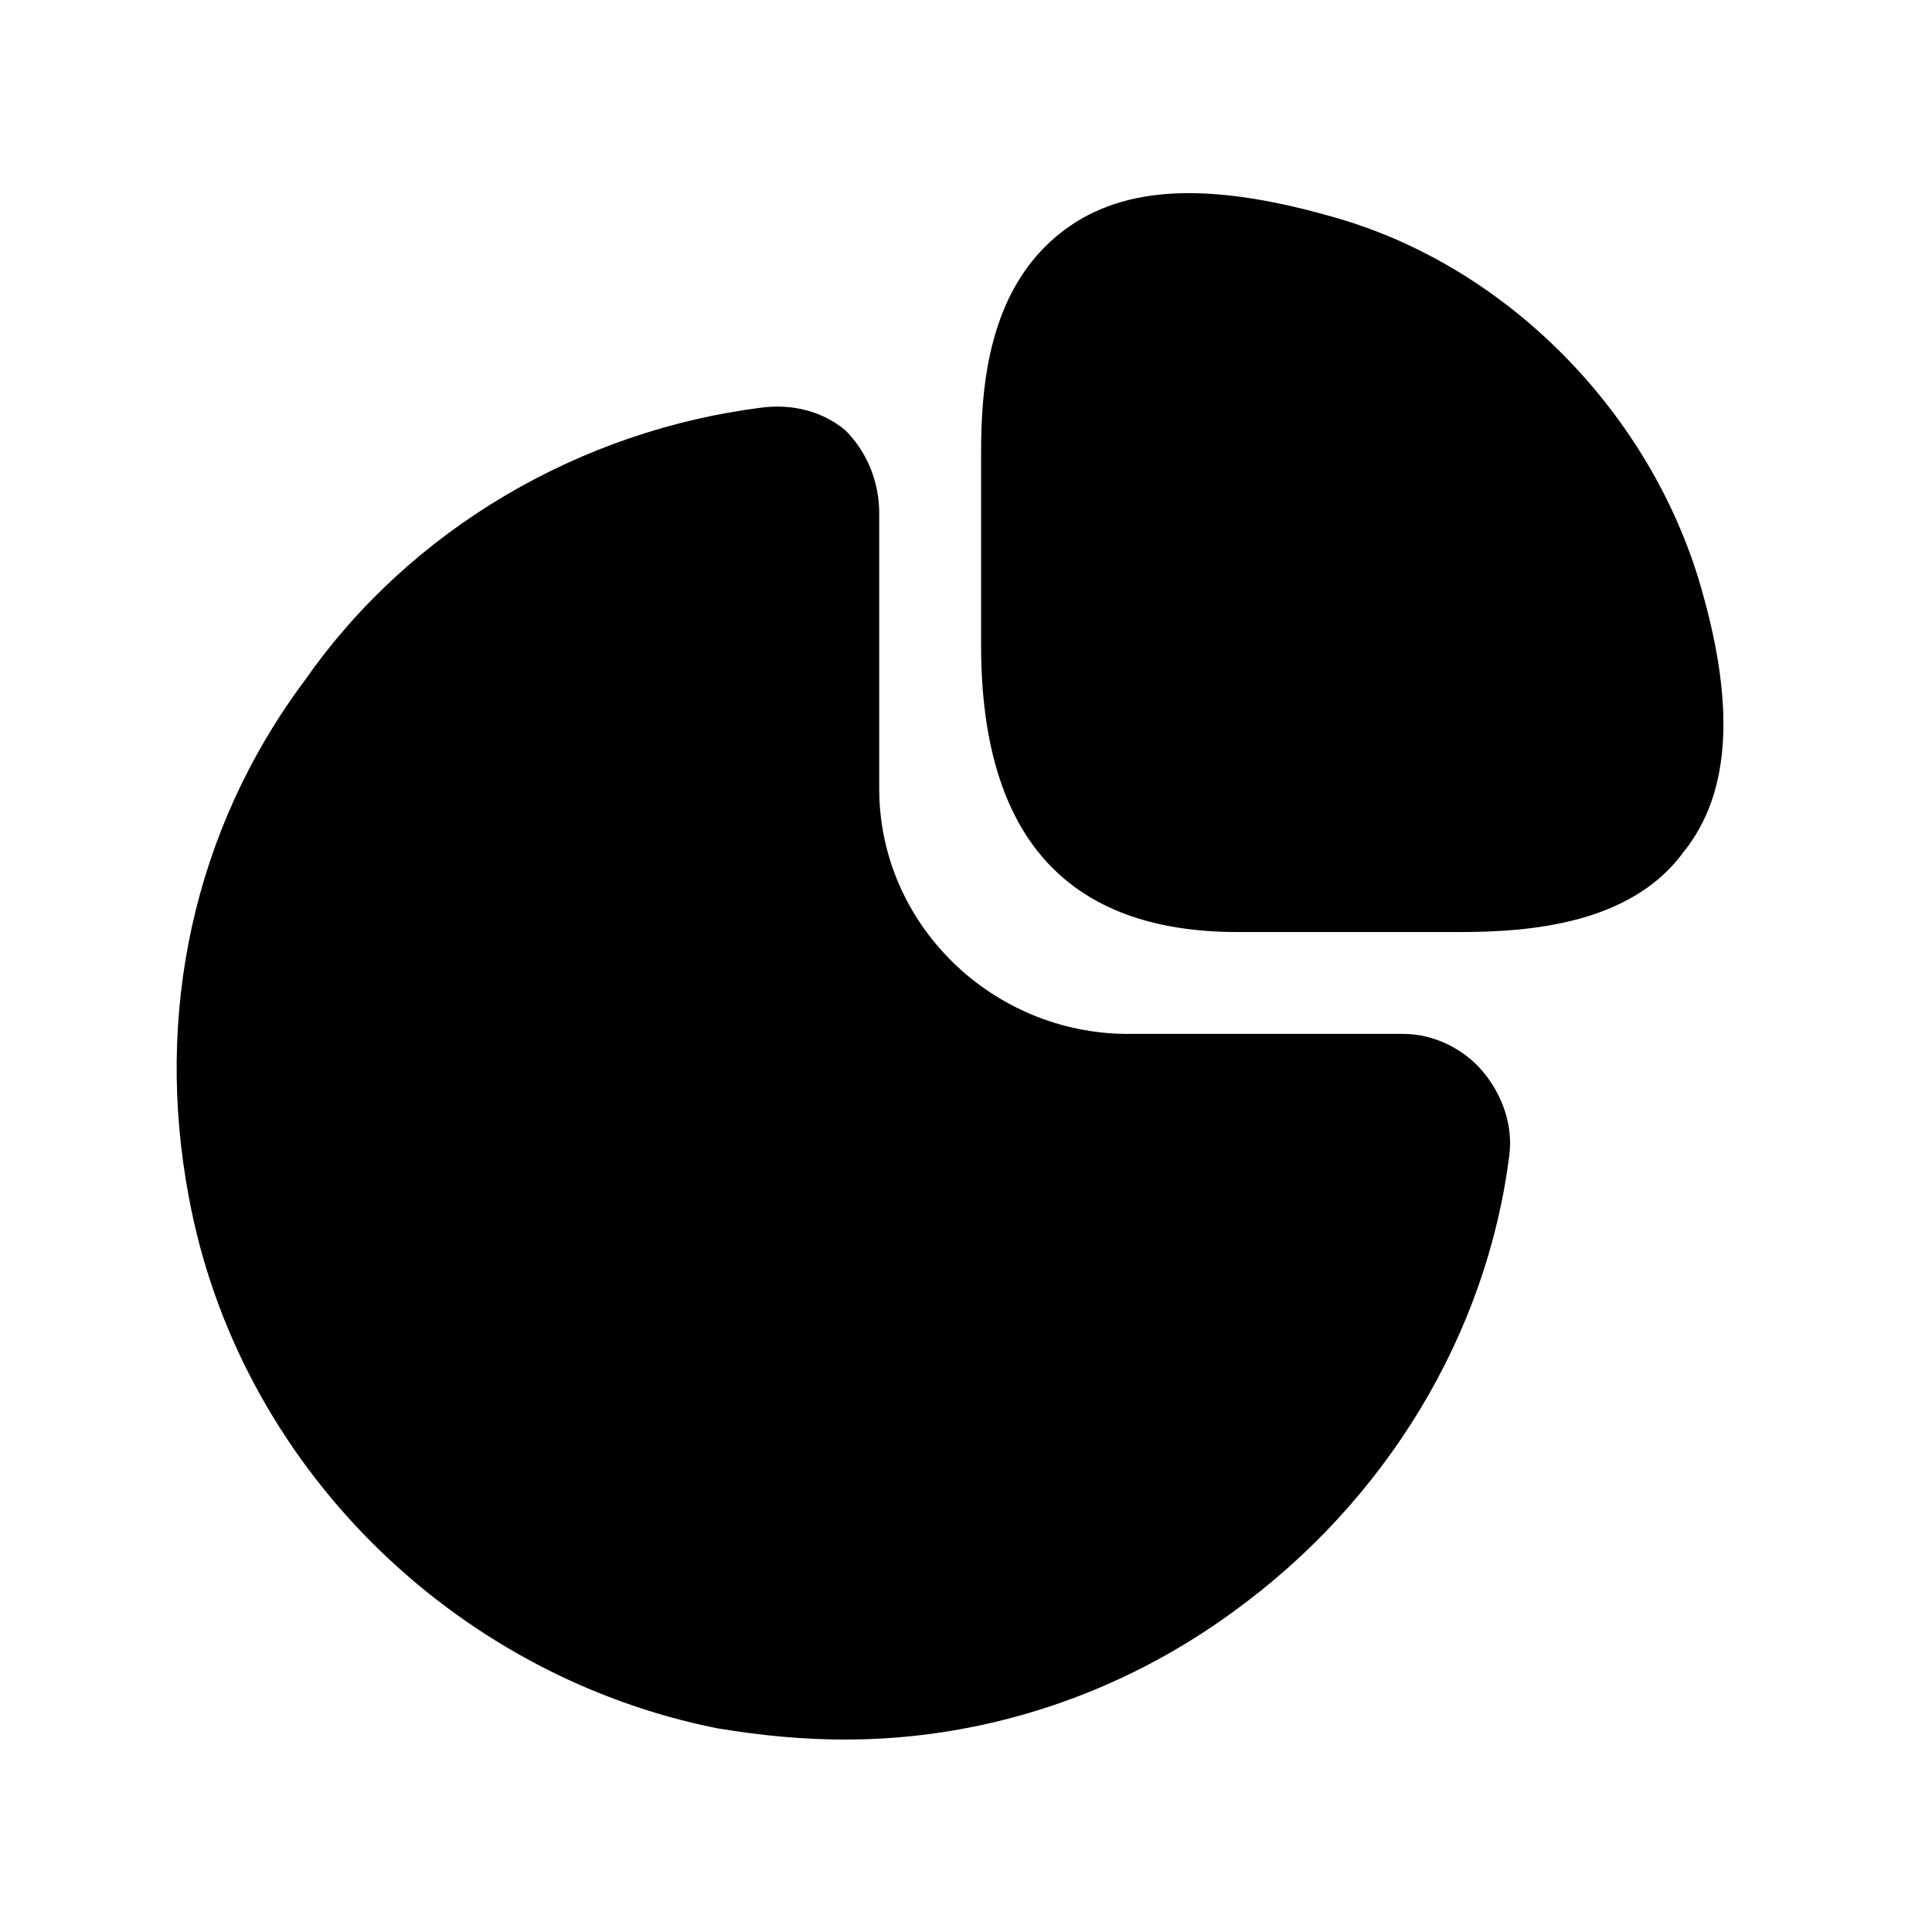
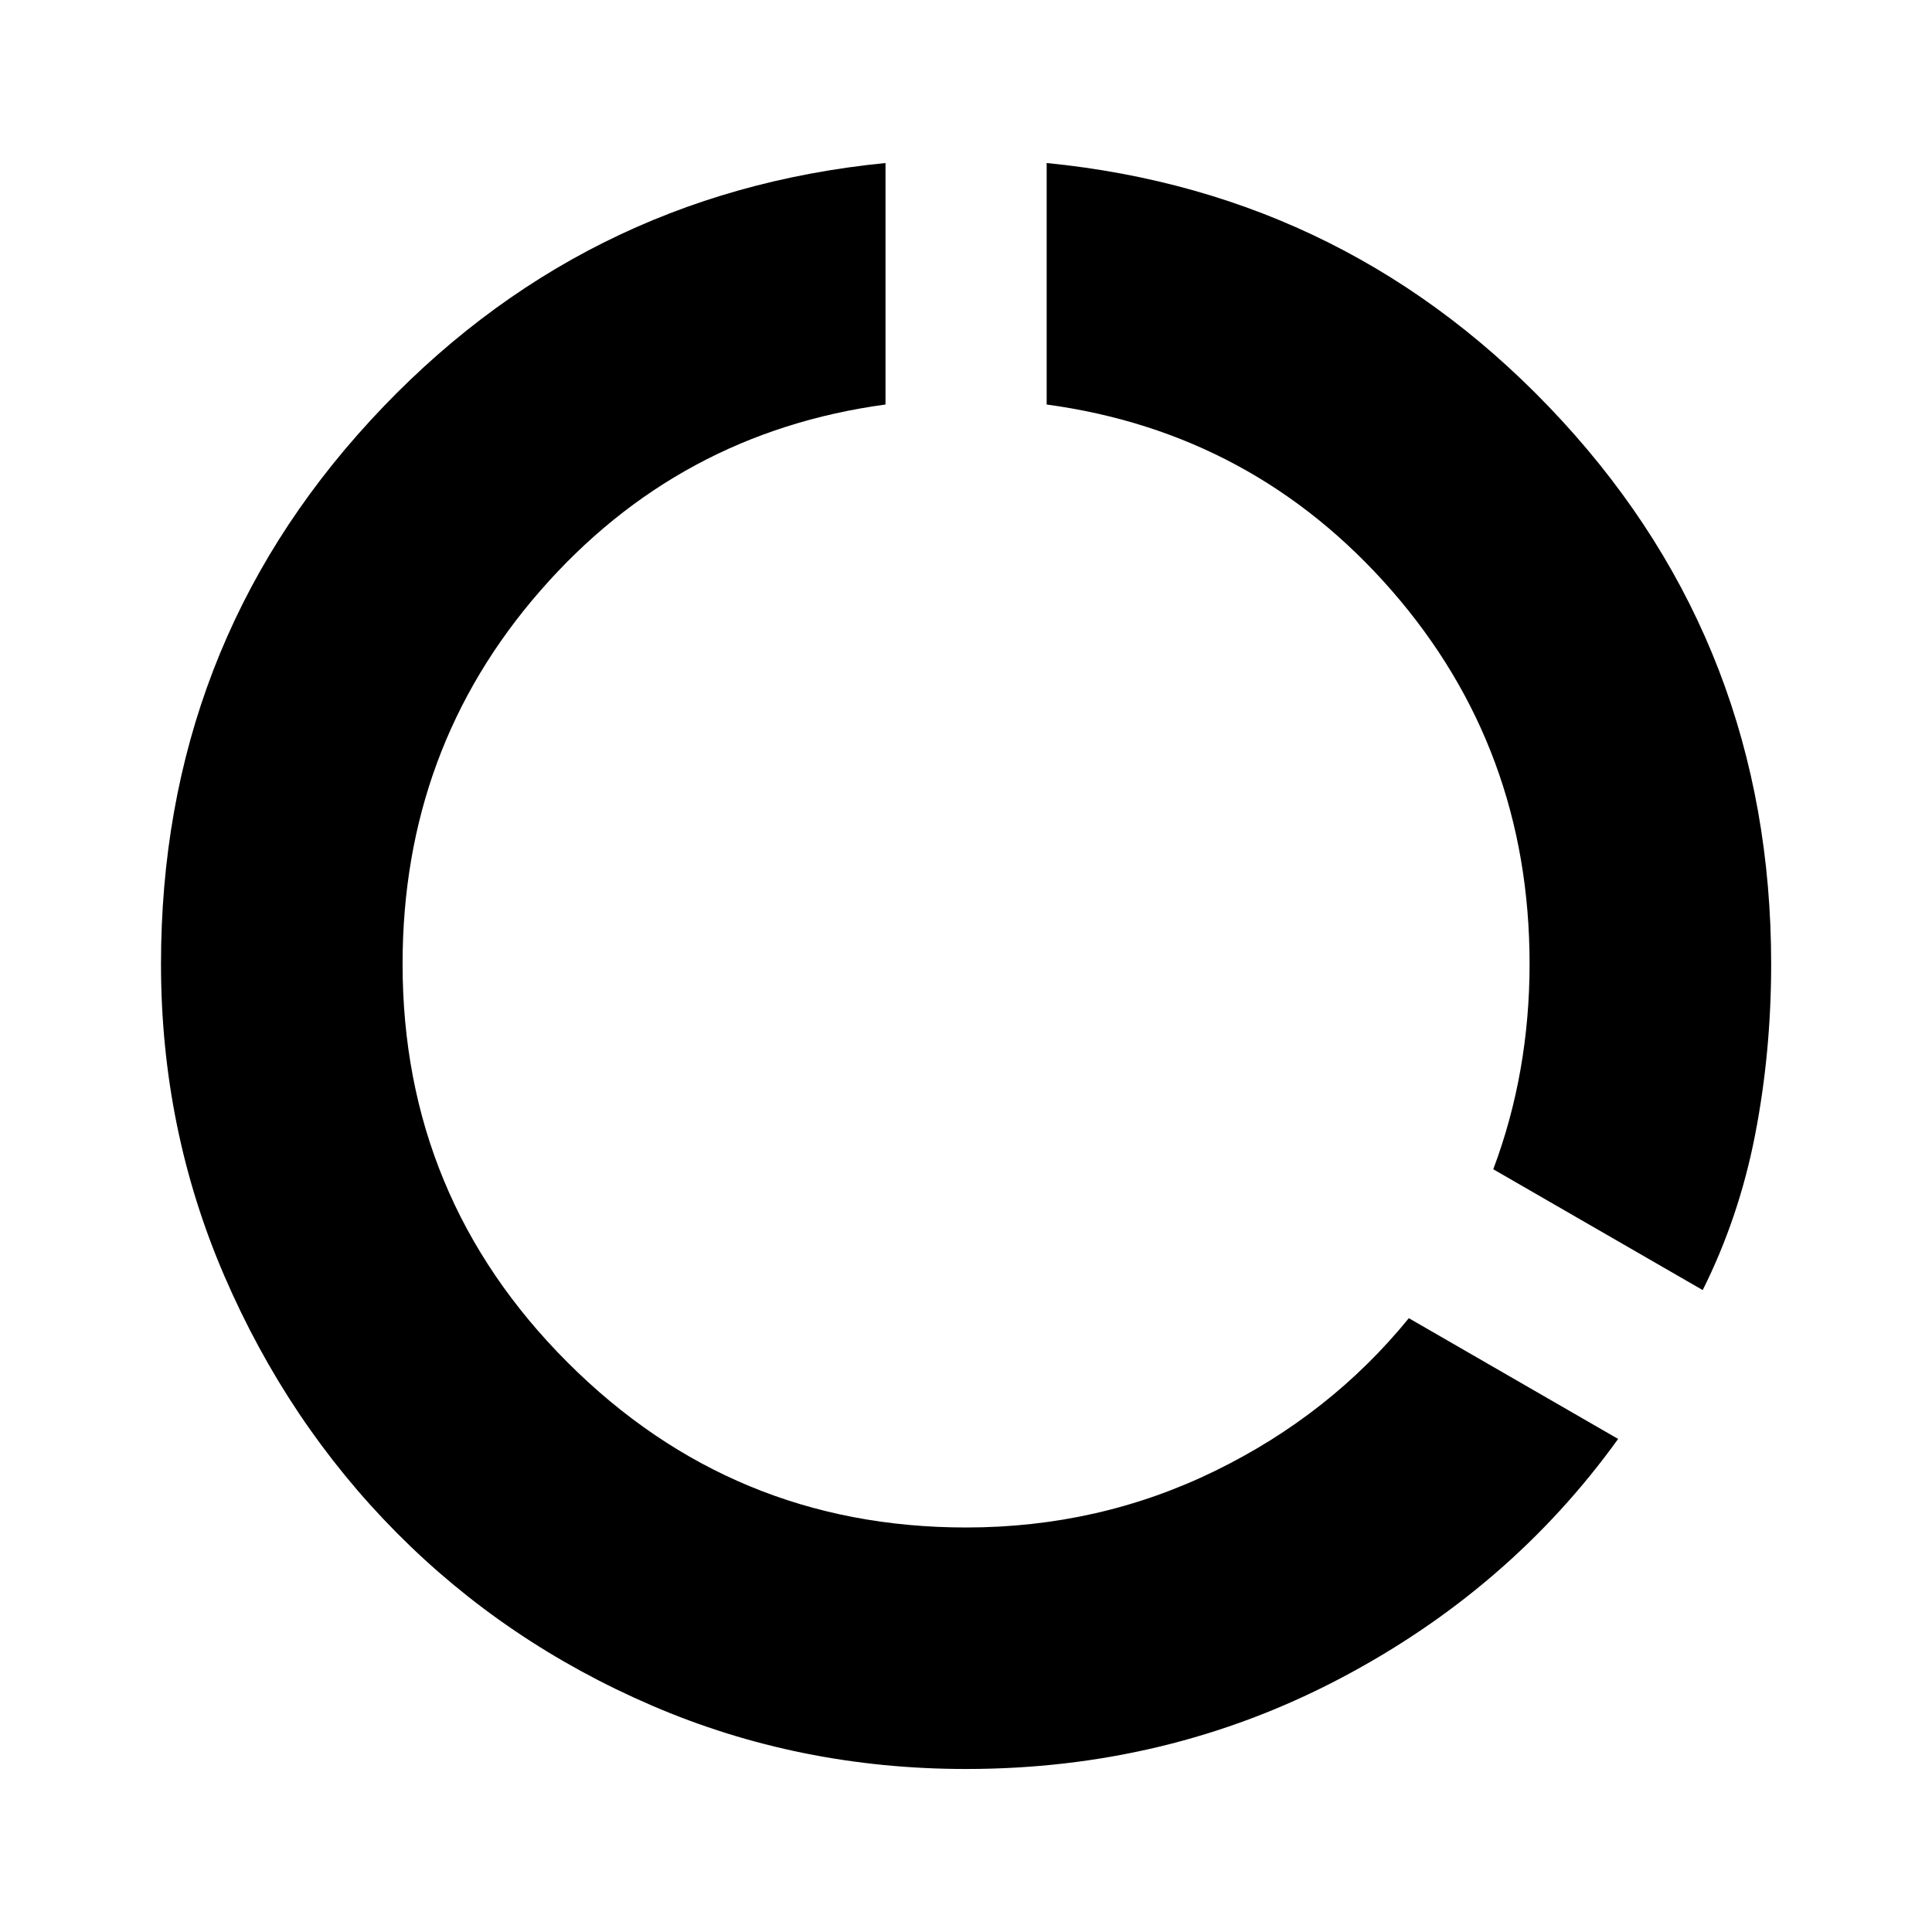
- <svg xmlns="http://www.w3.org/2000/svg" viewBox="0 0 512 512">
-   <path d="m450 153c-14-45-51-82-95-95-34-10-57-9-73 3-20 15-22 41-22 59l0 51c0 51 23 76 68 76l59 0c18 0 45-2 59-21 13-16 14-40 4-73z m-57 131c-5-6-13-10-21-10l-73 0c-36 0-66-29-66-65l0-73c0-8-3-16-9-22-6-5-14-7-22-6-48 6-93 32-121 72-30 40-40 89-31 137 13 71 70 127 140 141 12 2 23 3 34 3 37 0 73-12 103-34 40-29 67-73 73-121 1-8-2-16-7-22z" />
+ <svg xmlns="http://www.w3.org/2000/svg" viewBox="0 0 24 24">
+   <path d="m12 21.975c-1.383 0-2.683-.263-3.9-.787s-2.275-1.242-3.175-2.15-1.613-1.971-2.138-3.188-.787-2.508-.787-3.875c0-2.617.867-4.867 2.6-6.75 1.733-1.883 3.867-2.95 6.4-3.2v3c-1.717.233-3.146 1.004-4.287 2.312-1.142 1.308-1.712 2.854-1.712 4.638 0 1.933.683 3.583 2.05 4.95s3.017 2.05 4.95 2.05c1.1 0 2.129-.233 3.087-.7s1.762-1.1 2.413-1.9l2.6 1.5c-.9 1.25-2.058 2.246-3.475 2.987s-2.958 1.113-4.625 1.113zm9.15-5.95-2.6-1.5c.15-.4.263-.812.338-1.238s.113-.863.113-1.312c0-1.783-.571-3.329-1.712-4.638-1.142-1.308-2.571-2.079-4.287-2.312v-3c2.533.25 4.667 1.317 6.4 3.2 1.733 1.883 2.6 4.133 2.6 6.75 0 .733-.067 1.442-.2 2.125s-.35 1.325-.65 1.925z" />
</svg>
